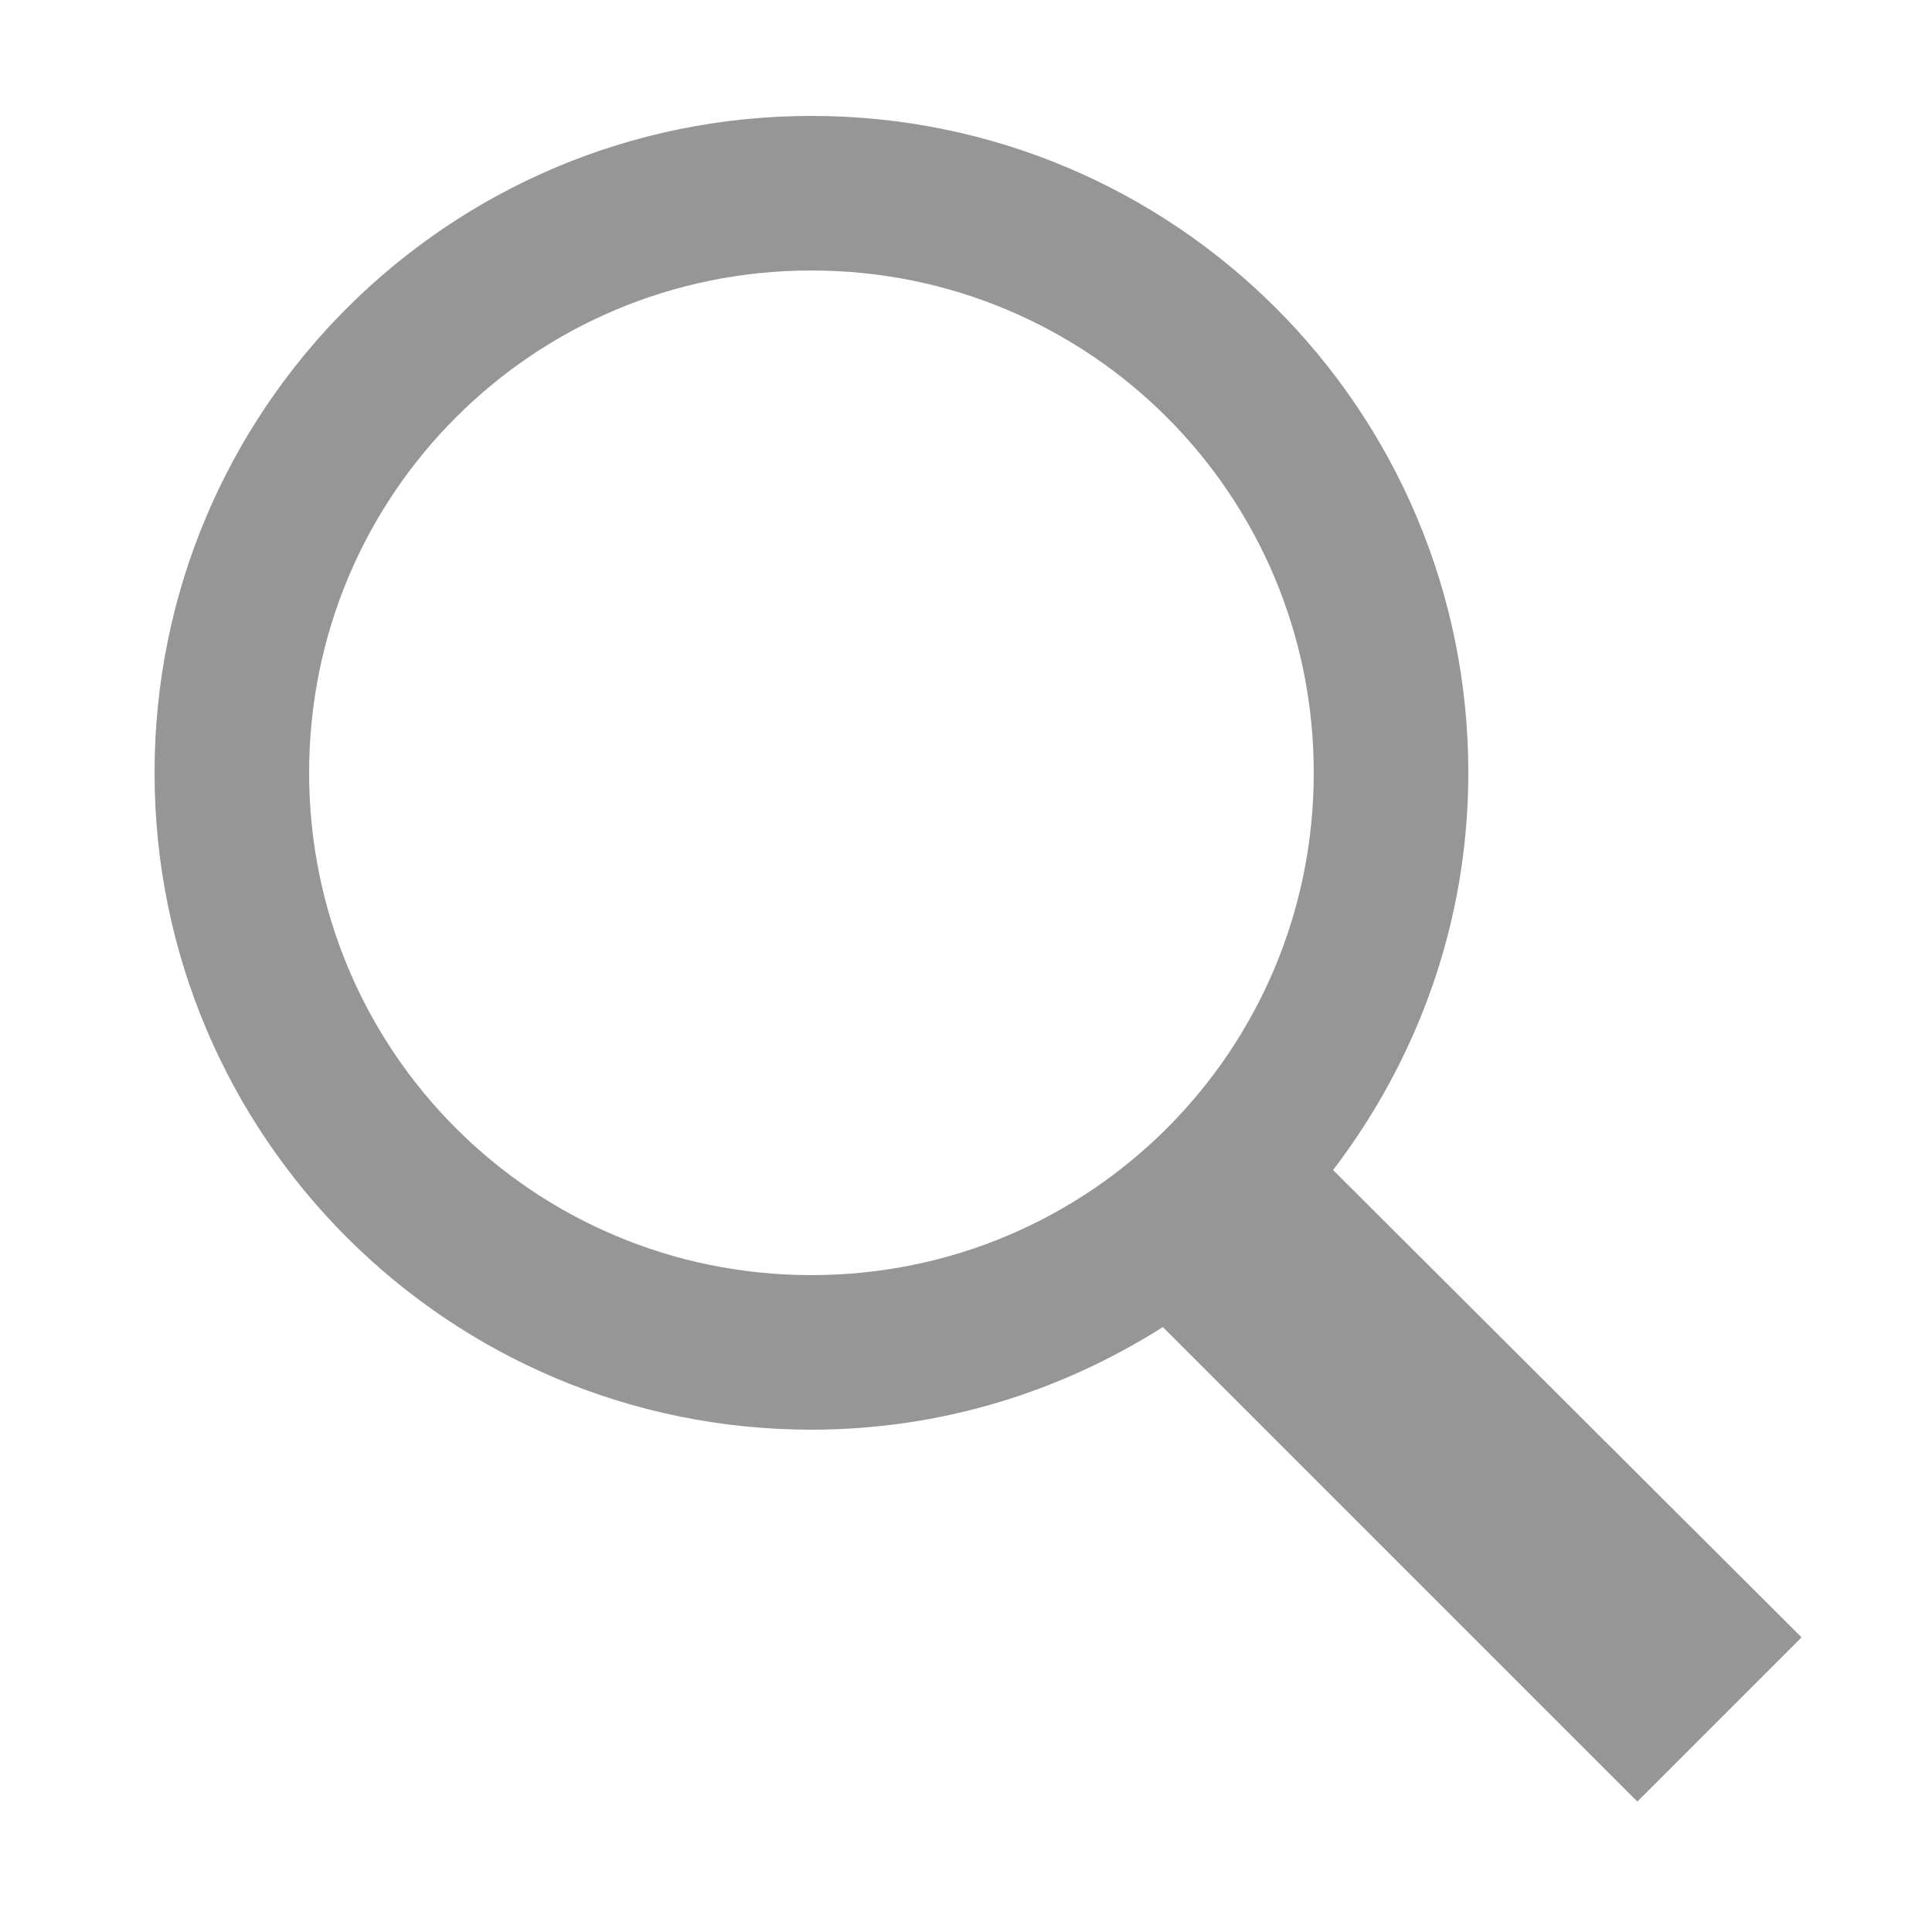
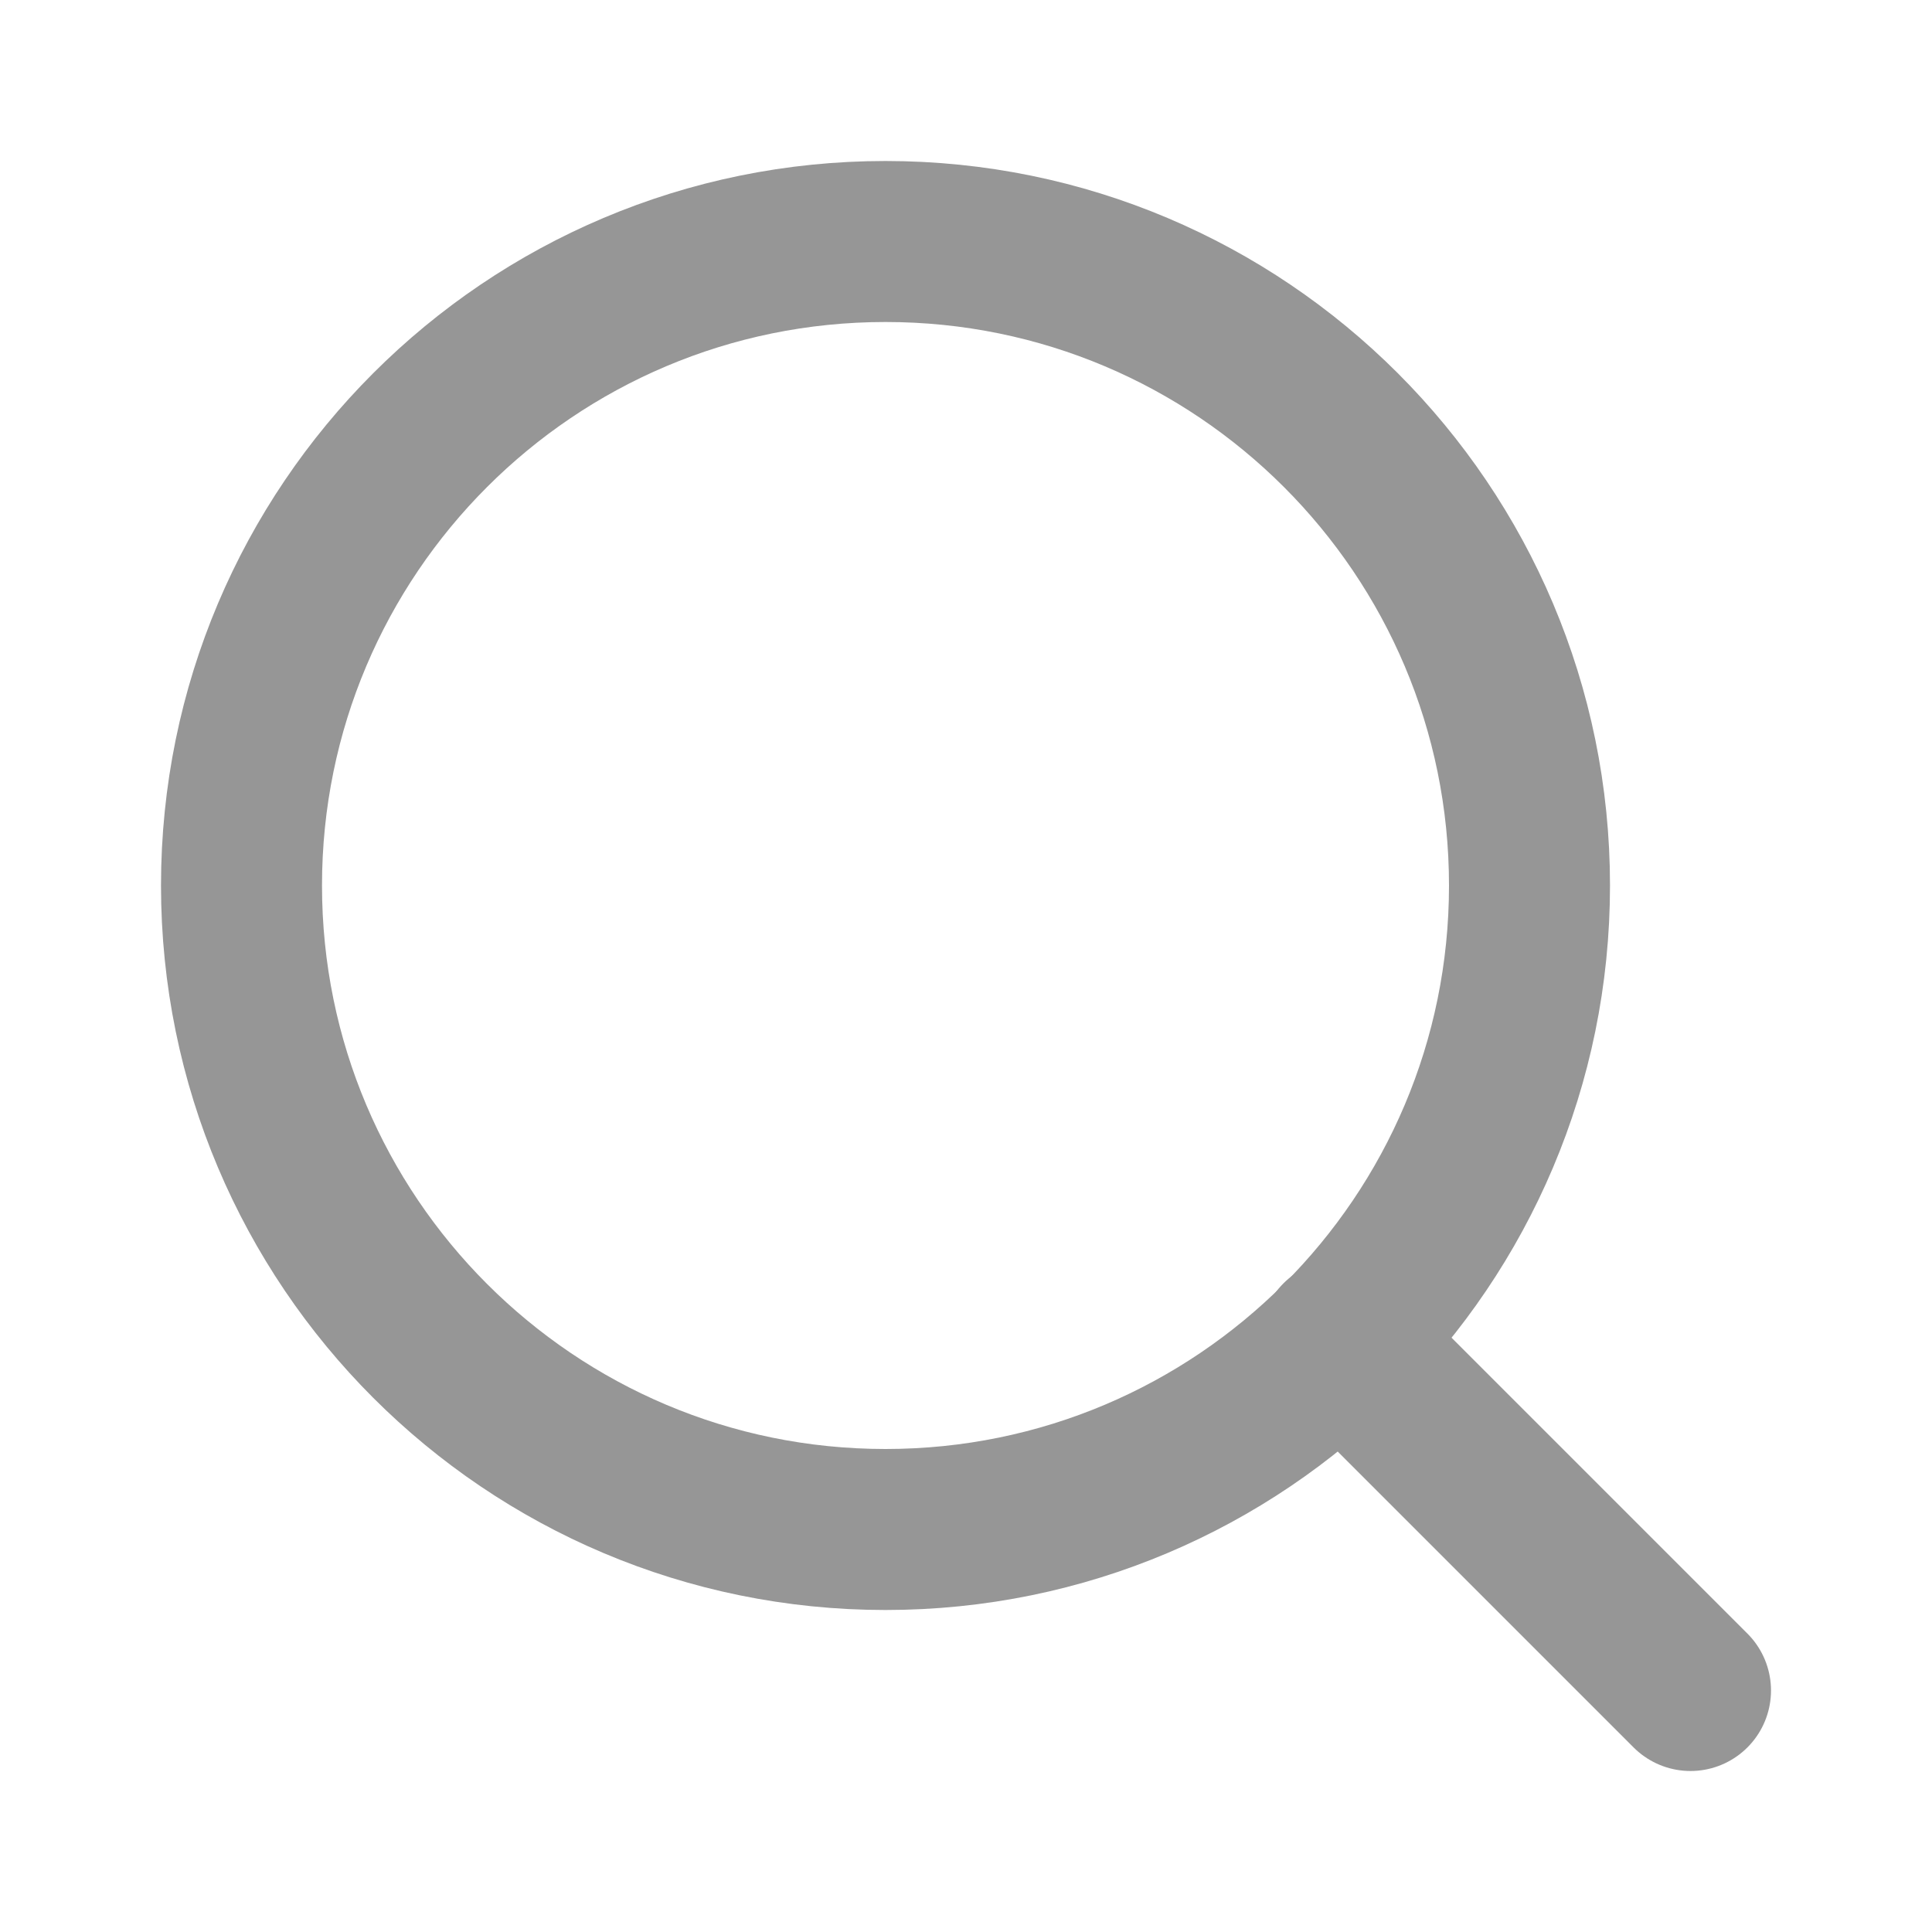
- <svg xmlns="http://www.w3.org/2000/svg" viewBox="0 0 50 50" width="24" height="24">
-   <path d="M21 3C11.602 3 4 10.602 4 20C4 29.398 11.602 37 21 37C24.355 37 27.461 36.016 30.094 34.344L42.375 46.625L46.625 42.375L34.5 30.281C36.68 27.422 38 23.879 38 20C38 10.602 30.398 3 21 3 Z M 21 7C28.199 7 34 12.801 34 20C34 27.199 28.199 33 21 33C13.801 33 8 27.199 8 20C8 12.801 13.801 7 21 7Z" fill="#969696" />
+ <svg xmlns="http://www.w3.org/2000/svg" width="24" height="24" viewBox="0 0 24 24" fill="none" stroke="#969696" stroke-width="2" stroke-linecap="round" stroke-linejoin="round">
+   <circle cx="11" cy="11" r="8" />
+   <line x1="21" y1="21" x2="16.65" y2="16.65" />
</svg>
